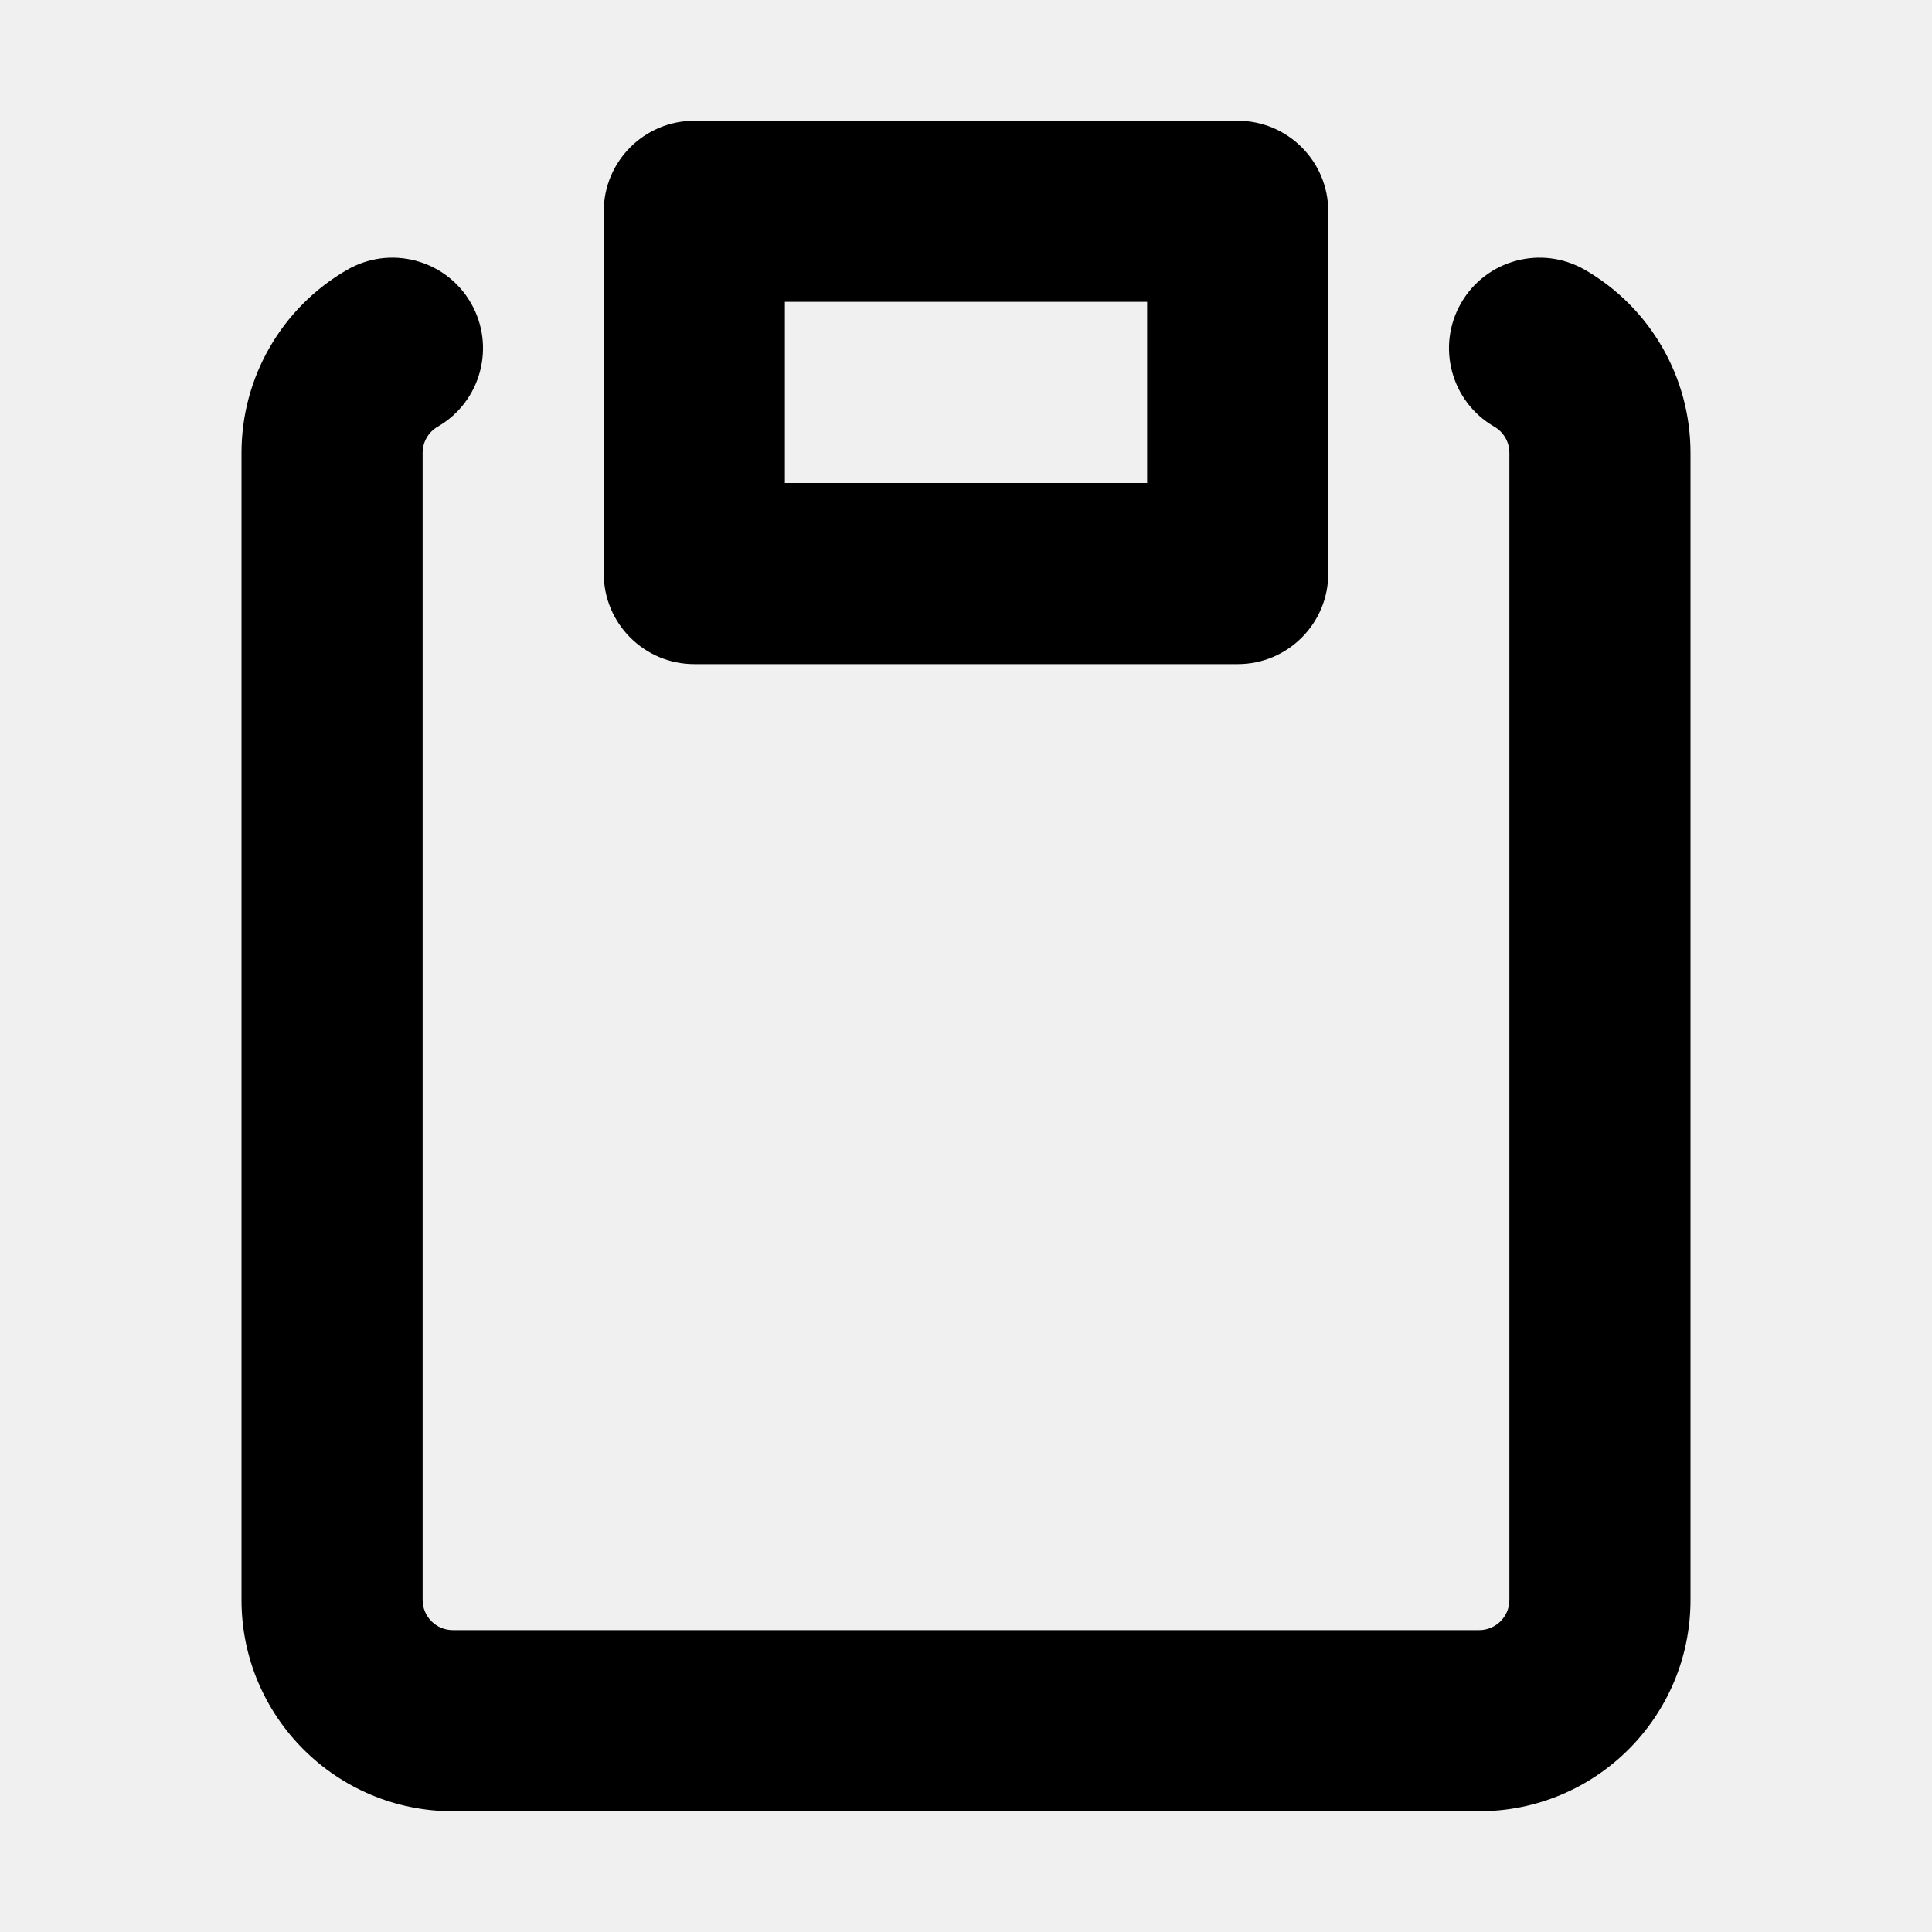
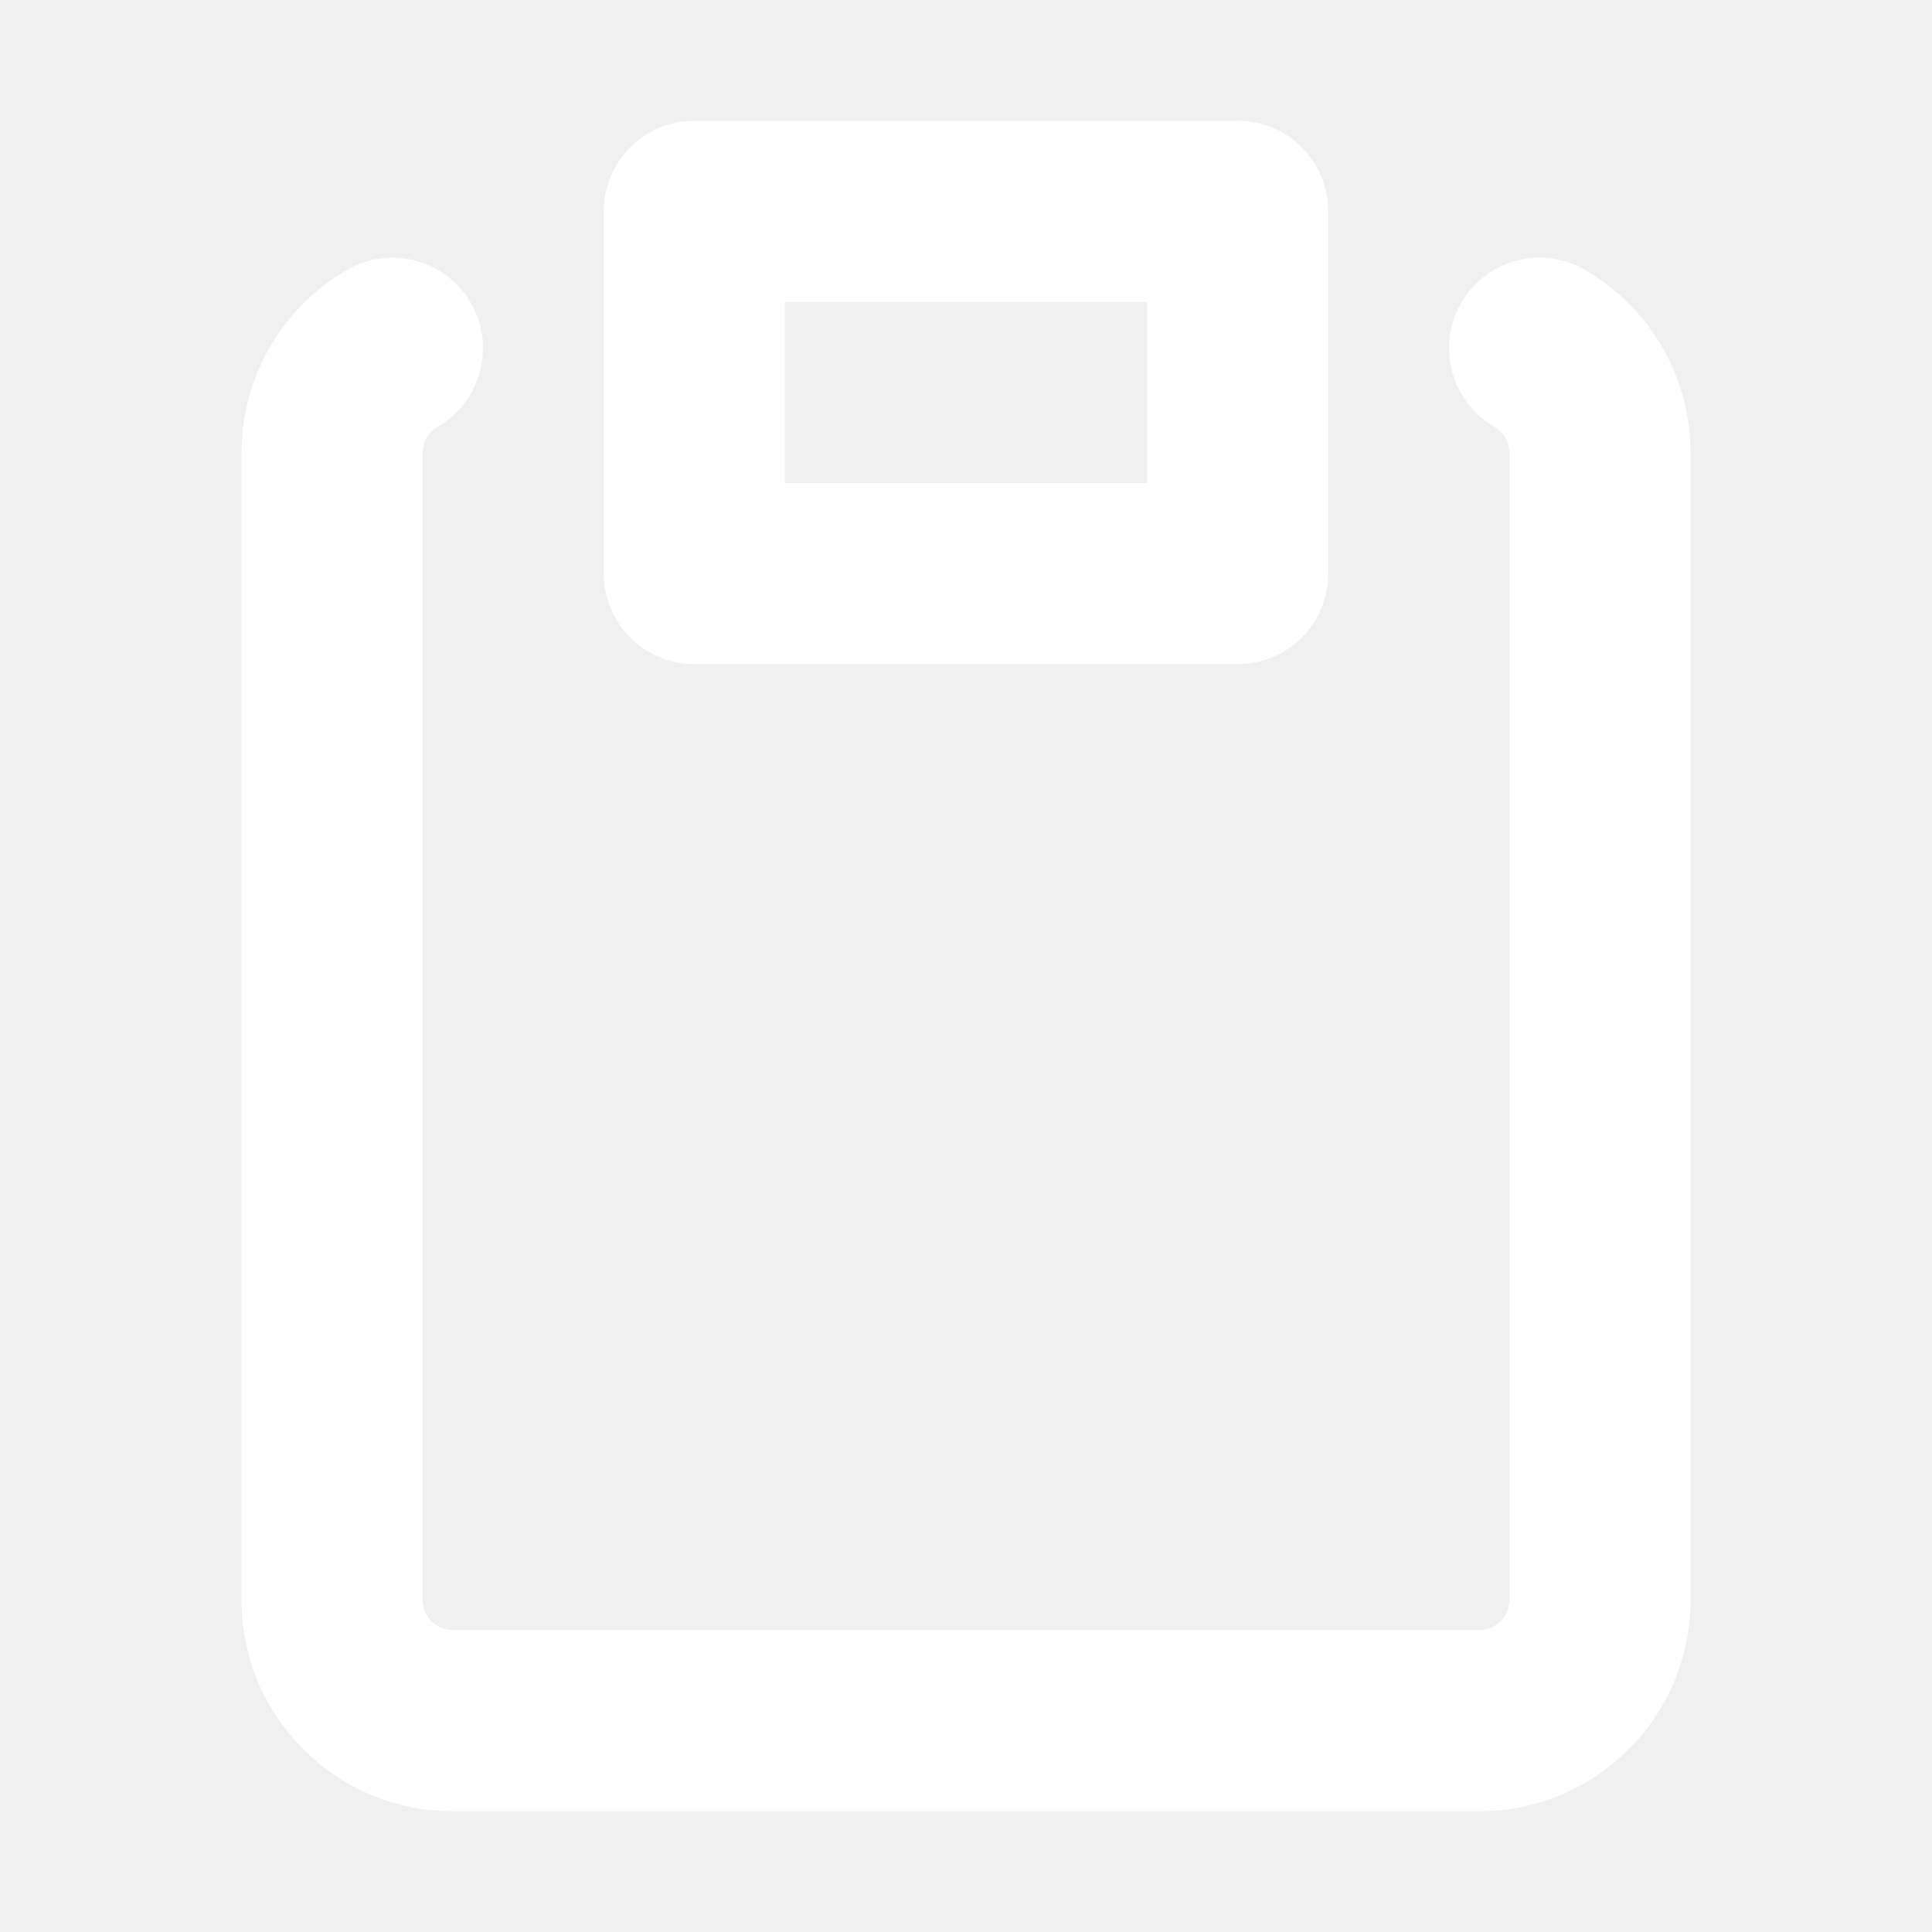
- <svg xmlns="http://www.w3.org/2000/svg" viewBox="0 0 16 16">
+ <svg xmlns="http://www.w3.org/2000/svg" viewBox="0 0 16 16" fill="white">
  <symbol id="icon-clippy" viewBox="0 0 16 16">
    <path fill-rule="evenodd" d="M5.75 1a.75.75 0 00-.75.75v3c0 .414.336.75.75.75h4.5a.75.75 0 00.75-.75v-3a.75.75 0 00-.75-.75h-4.5zm.75 3V2.5h3V4h-3zm-2.874-.467a.75.75 0 00-.752-1.298A1.75 1.75 0 002 3.75v9.5c0 .966.784 1.75 1.75 1.75h8.5A1.75 1.75 0 0014 13.25v-9.5a1.75 1.75 0 00-.874-1.515.75.75 0 10-.752 1.298.25.25 0 01.126.217v9.5a.25.25 0 01-.25.25h-8.5a.25.25 0 01-.25-.25v-9.5a.25.25 0 01.126-.217z" />
  </symbol>
  <symbol id="icon-fold" viewBox="0 0 16 16">
    <path d="M10.896 2H8.75V.75a.75.75 0 0 0-1.5 0V2H5.104a.25.25 0 0 0-.177.427l2.896 2.896a.25.25 0 0 0 .354 0l2.896-2.896A.25.25 0 0 0 10.896 2ZM8.75 15.25a.75.75 0 0 1-1.5 0V14H5.104a.25.25 0 0 1-.177-.427l2.896-2.896a.25.25 0 0 1 .354 0l2.896 2.896a.25.25 0 0 1-.177.427H8.75v1.25Zm-6.5-6.5a.75.75 0 0 0 0-1.5h-.5a.75.75 0 0 0 0 1.5h.5ZM6 8a.75.75 0 0 1-.75.75h-.5a.75.75 0 0 1 0-1.5h.5A.75.75 0 0 1 6 8Zm2.25.75a.75.75 0 0 0 0-1.5h-.5a.75.75 0 0 0 0 1.5h.5ZM12 8a.75.75 0 0 1-.75.75h-.5a.75.75 0 0 1 0-1.5h.5A.75.75 0 0 1 12 8Zm2.25.75a.75.75 0 0 0 0-1.5h-.5a.75.75 0 0 0 0 1.5h.5Z" />
  </symbol>
  <symbol id="icon-unfold" viewBox="0 0 16 16">
    <path d="m8.177.677 2.896 2.896a.25.25 0 0 1-.177.427H8.75v1.25a.75.75 0 0 1-1.5 0V4H5.104a.25.25 0 0 1-.177-.427L7.823.677a.25.25 0 0 1 .354 0ZM7.25 10.75a.75.75 0 0 1 1.5 0V12h2.146a.25.25 0 0 1 .177.427l-2.896 2.896a.25.25 0 0 1-.354 0l-2.896-2.896A.25.25 0 0 1 5.104 12H7.25v-1.25Zm-5-2a.75.75 0 0 0 0-1.5h-.5a.75.75 0 0 0 0 1.5h.5ZM6 8a.75.75 0 0 1-.75.75h-.5a.75.75 0 0 1 0-1.5h.5A.75.75 0 0 1 6 8Zm2.25.75a.75.75 0 0 0 0-1.5h-.5a.75.75 0 0 0 0 1.5h.5ZM12 8a.75.75 0 0 1-.75.75h-.5a.75.75 0 0 1 0-1.5h.5A.75.75 0 0 1 12 8Zm2.25.75a.75.75 0 0 0 0-1.5h-.5a.75.75 0 0 0 0 1.5h.5Z" />
  </symbol>
  <use href="#icon-clippy" width="16" height="16" x="0" y="0" />
  <view id="view-clippy" viewBox="0 0 16 16" />
  <use href="#icon-fold" width="16" height="16" x="0" y="16" />
  <view id="view-fold" viewBox="0 16 16 16" />
  <use href="#icon-unfold" width="16" height="16" x="0" y="32" />
  <view id="view-unfold" viewBox="0 32 16 16" />
</svg>
